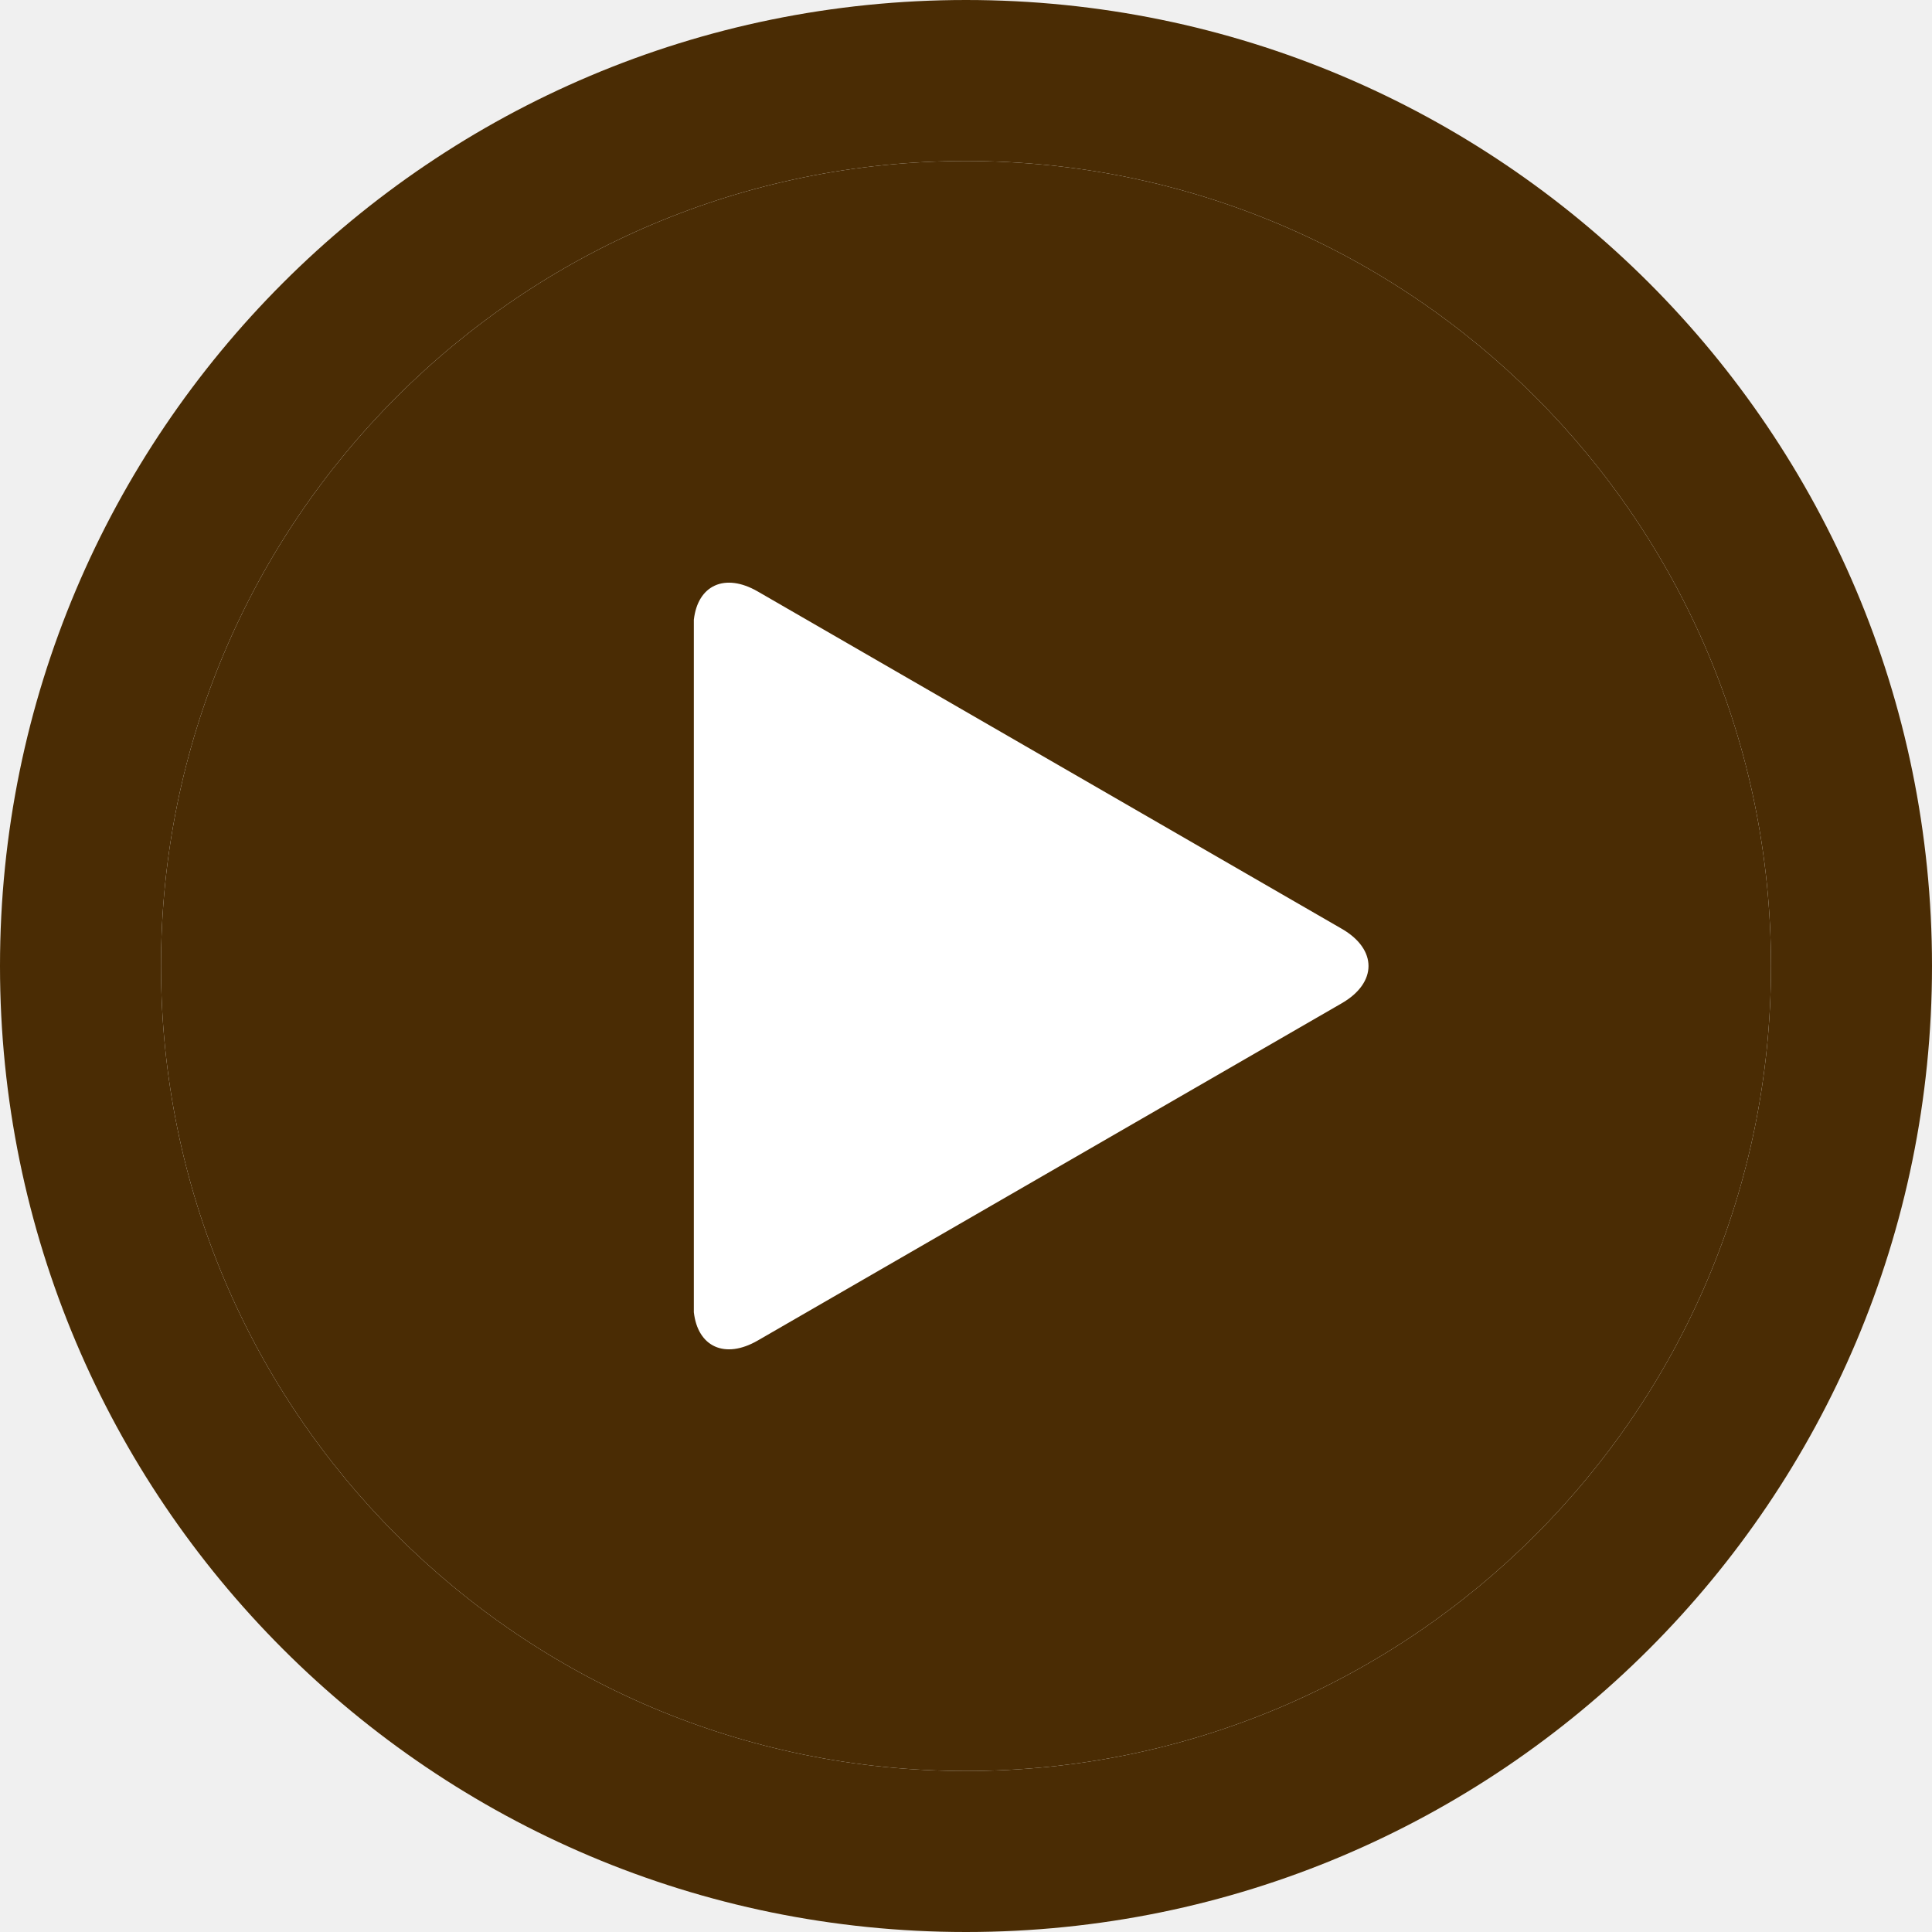
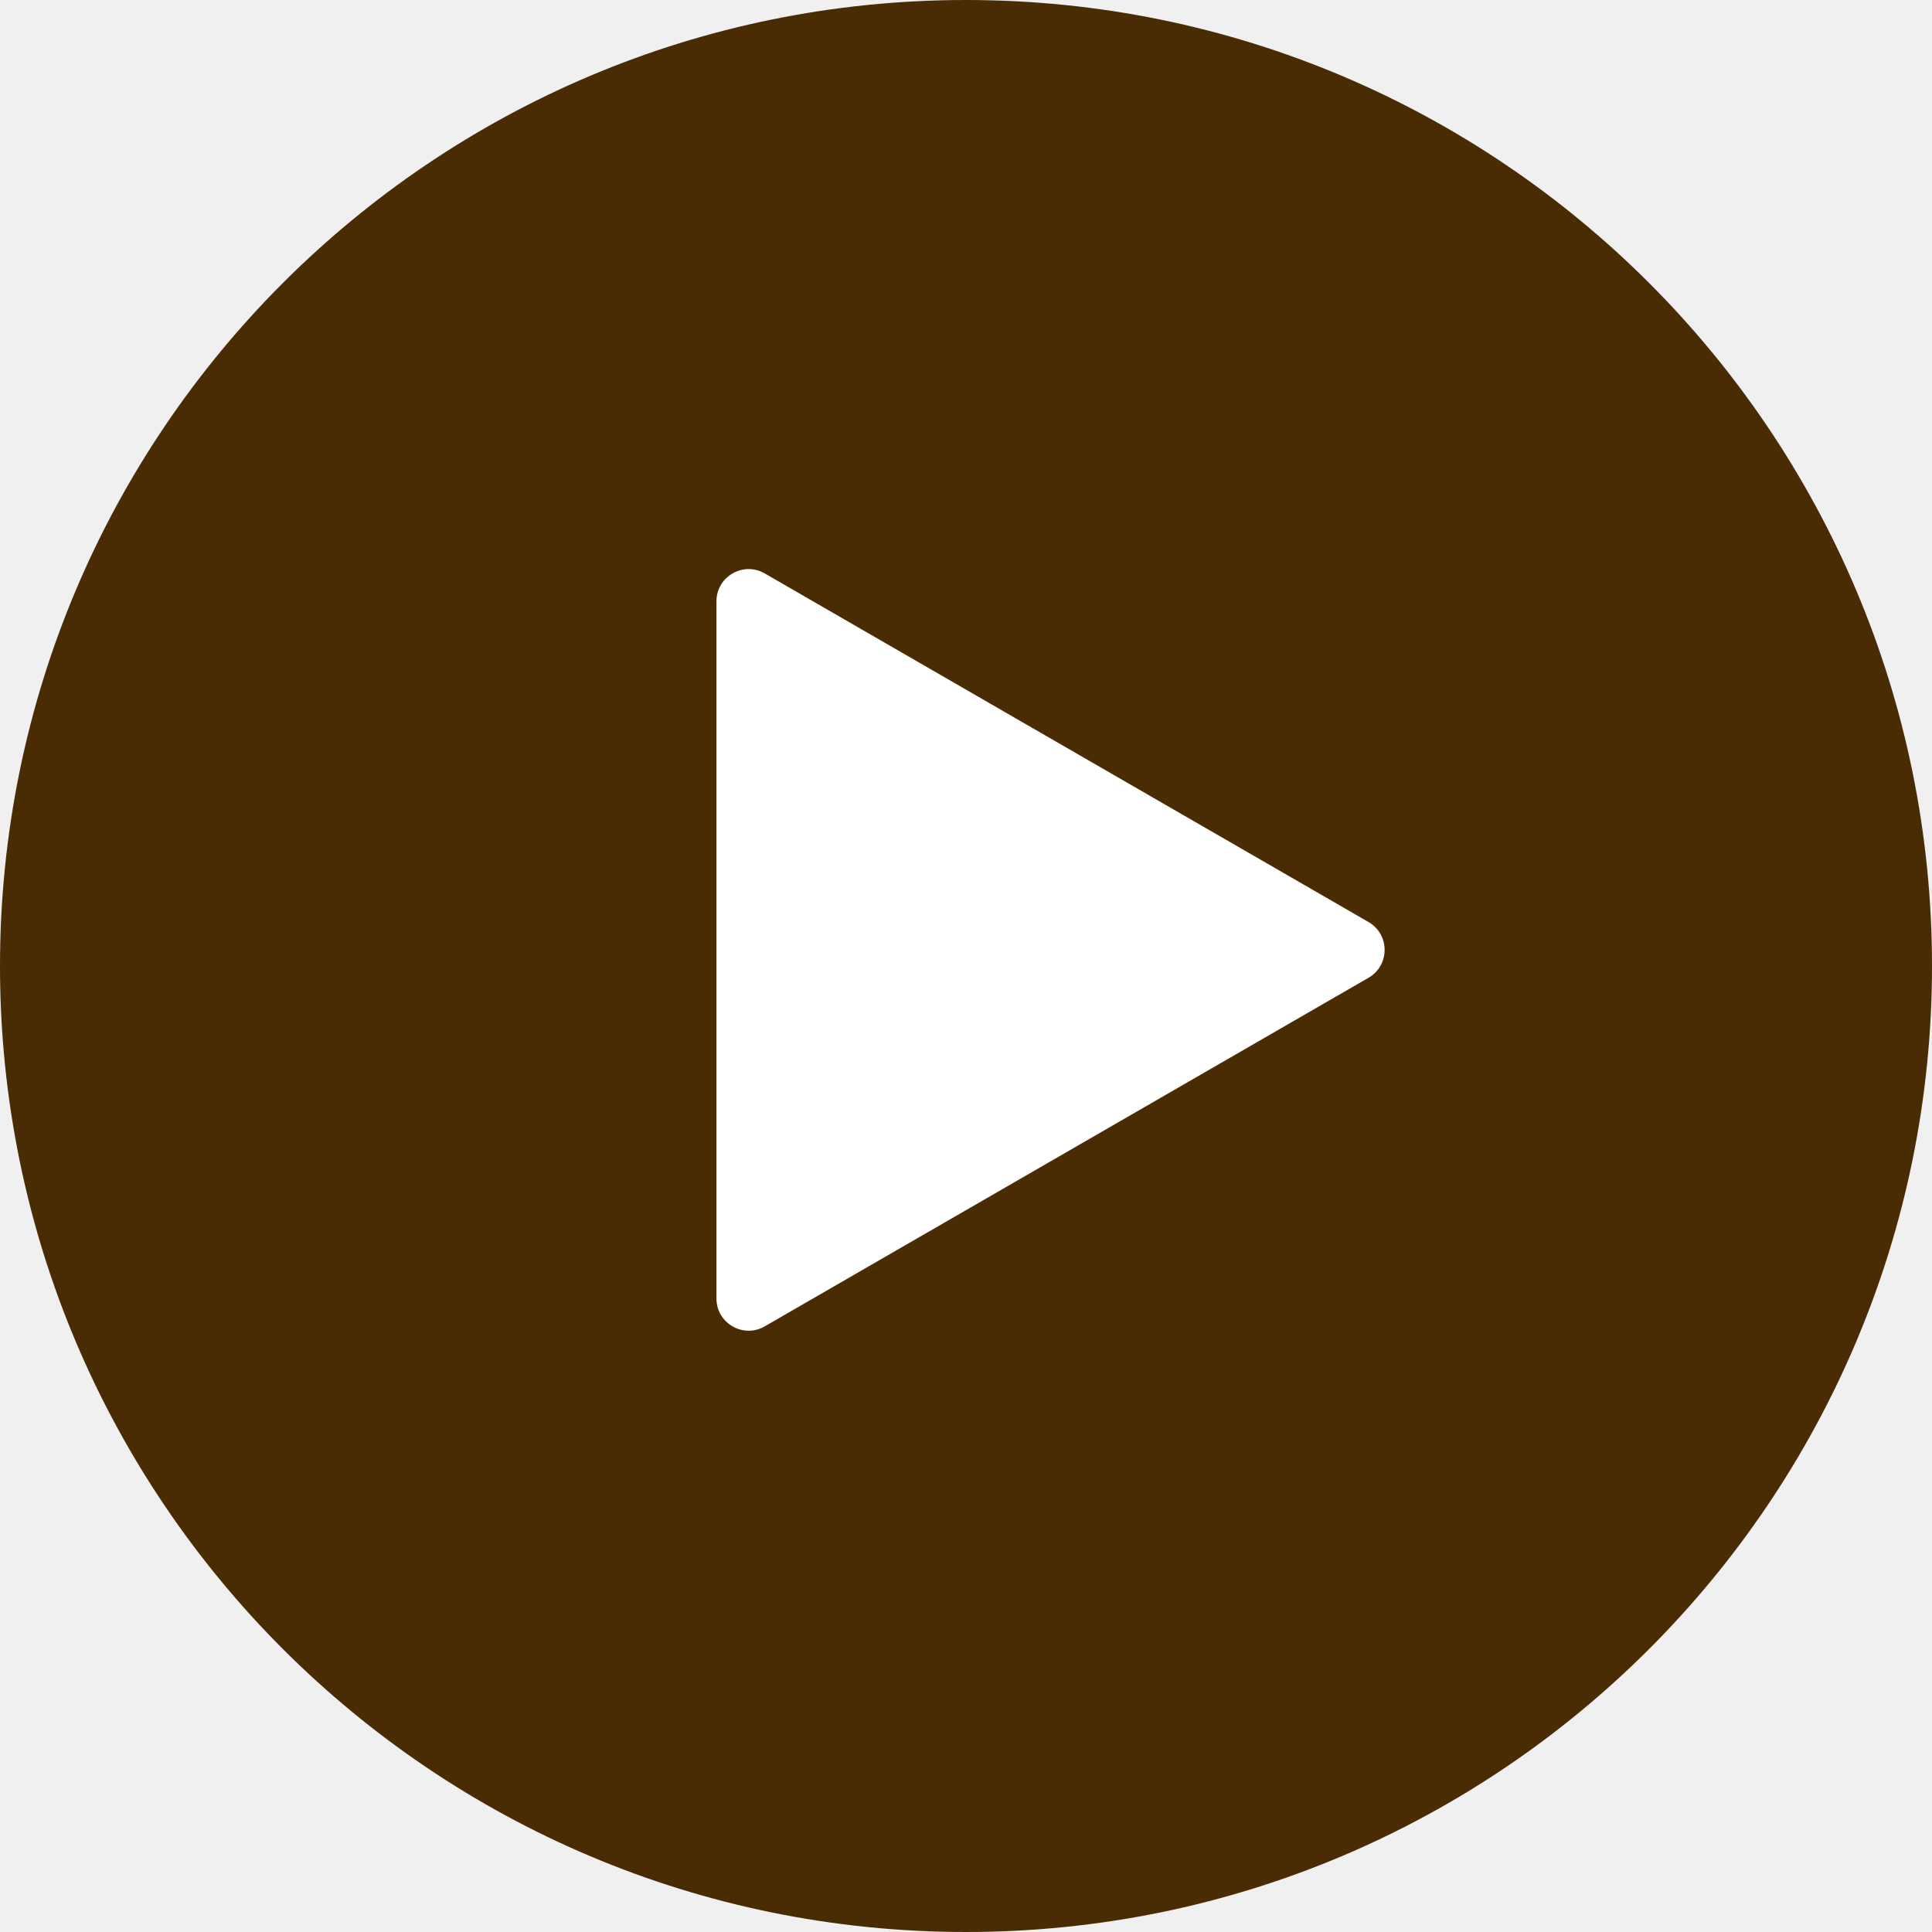
<svg xmlns="http://www.w3.org/2000/svg" width="60" height="60" viewBox="0 0 60 60" fill="none">
-   <circle cx="30" cy="30" r="30" fill="#4A2C04" />
-   <circle cx="30" cy="30" r="25" fill="white" />
-   <path fill-rule="evenodd" clip-rule="evenodd" d="M5 30C5 43.807 16.193 55 30 55C43.807 55 55 43.807 55 30C55 16.193 43.807 5 30 5C16.193 5 5 16.193 5 30ZM41.673 31.155L23.531 41.632C22.51 42.221 21.668 41.824 21.548 40.752V19.248C21.668 18.176 22.51 17.779 23.531 18.368L41.673 28.846C42.776 29.483 42.776 30.517 41.673 31.155Z" fill="#4A2C04" />
+   <path d="M30 60C46.569 60 60 46.569 60 30C60 13.431 46.569 0 30 0C13.431 0 0 13.431 0 30C0 46.569 13.431 60 30 60Z" fill="#4A2C04" />
+   <path d="M42.5 28.634C43.167 29.019 43.167 29.981 42.5 30.366L23.75 41.191C23.083 41.576 22.25 41.095 22.25 40.325L22.25 18.675C22.25 17.905 23.083 17.424 23.75 17.809L42.5 28.634Z" fill="white" />
</svg>
